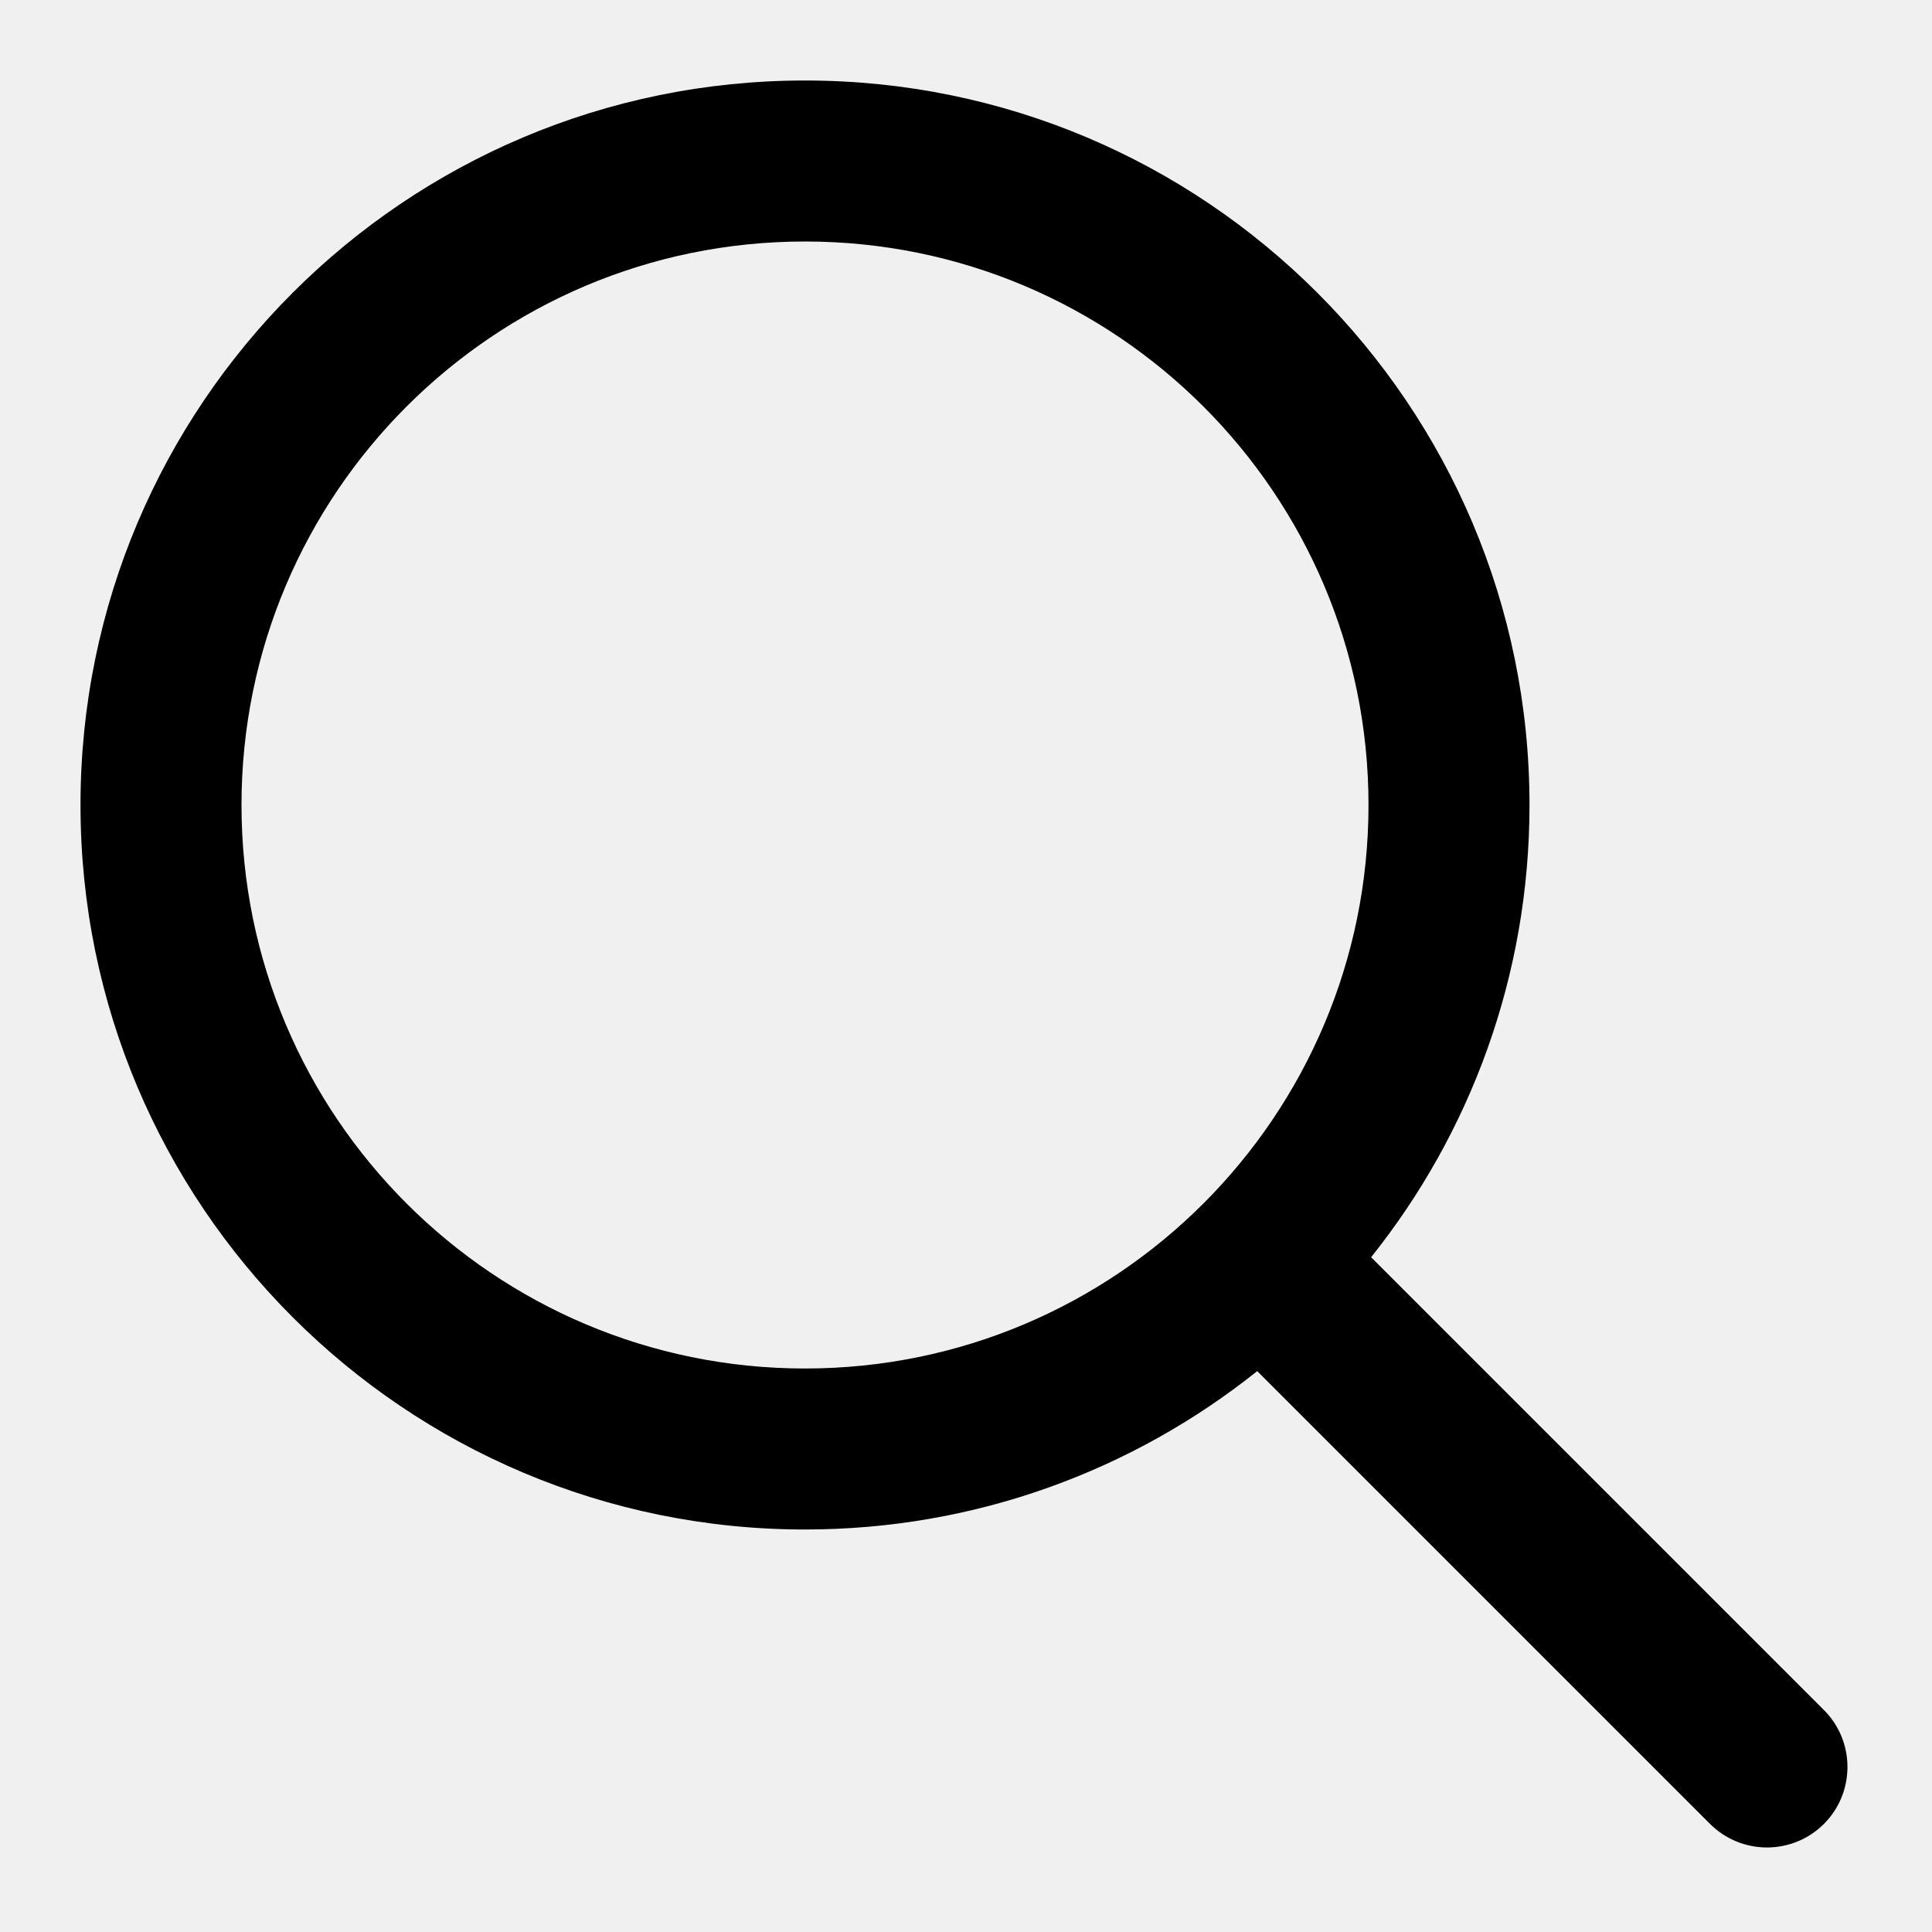
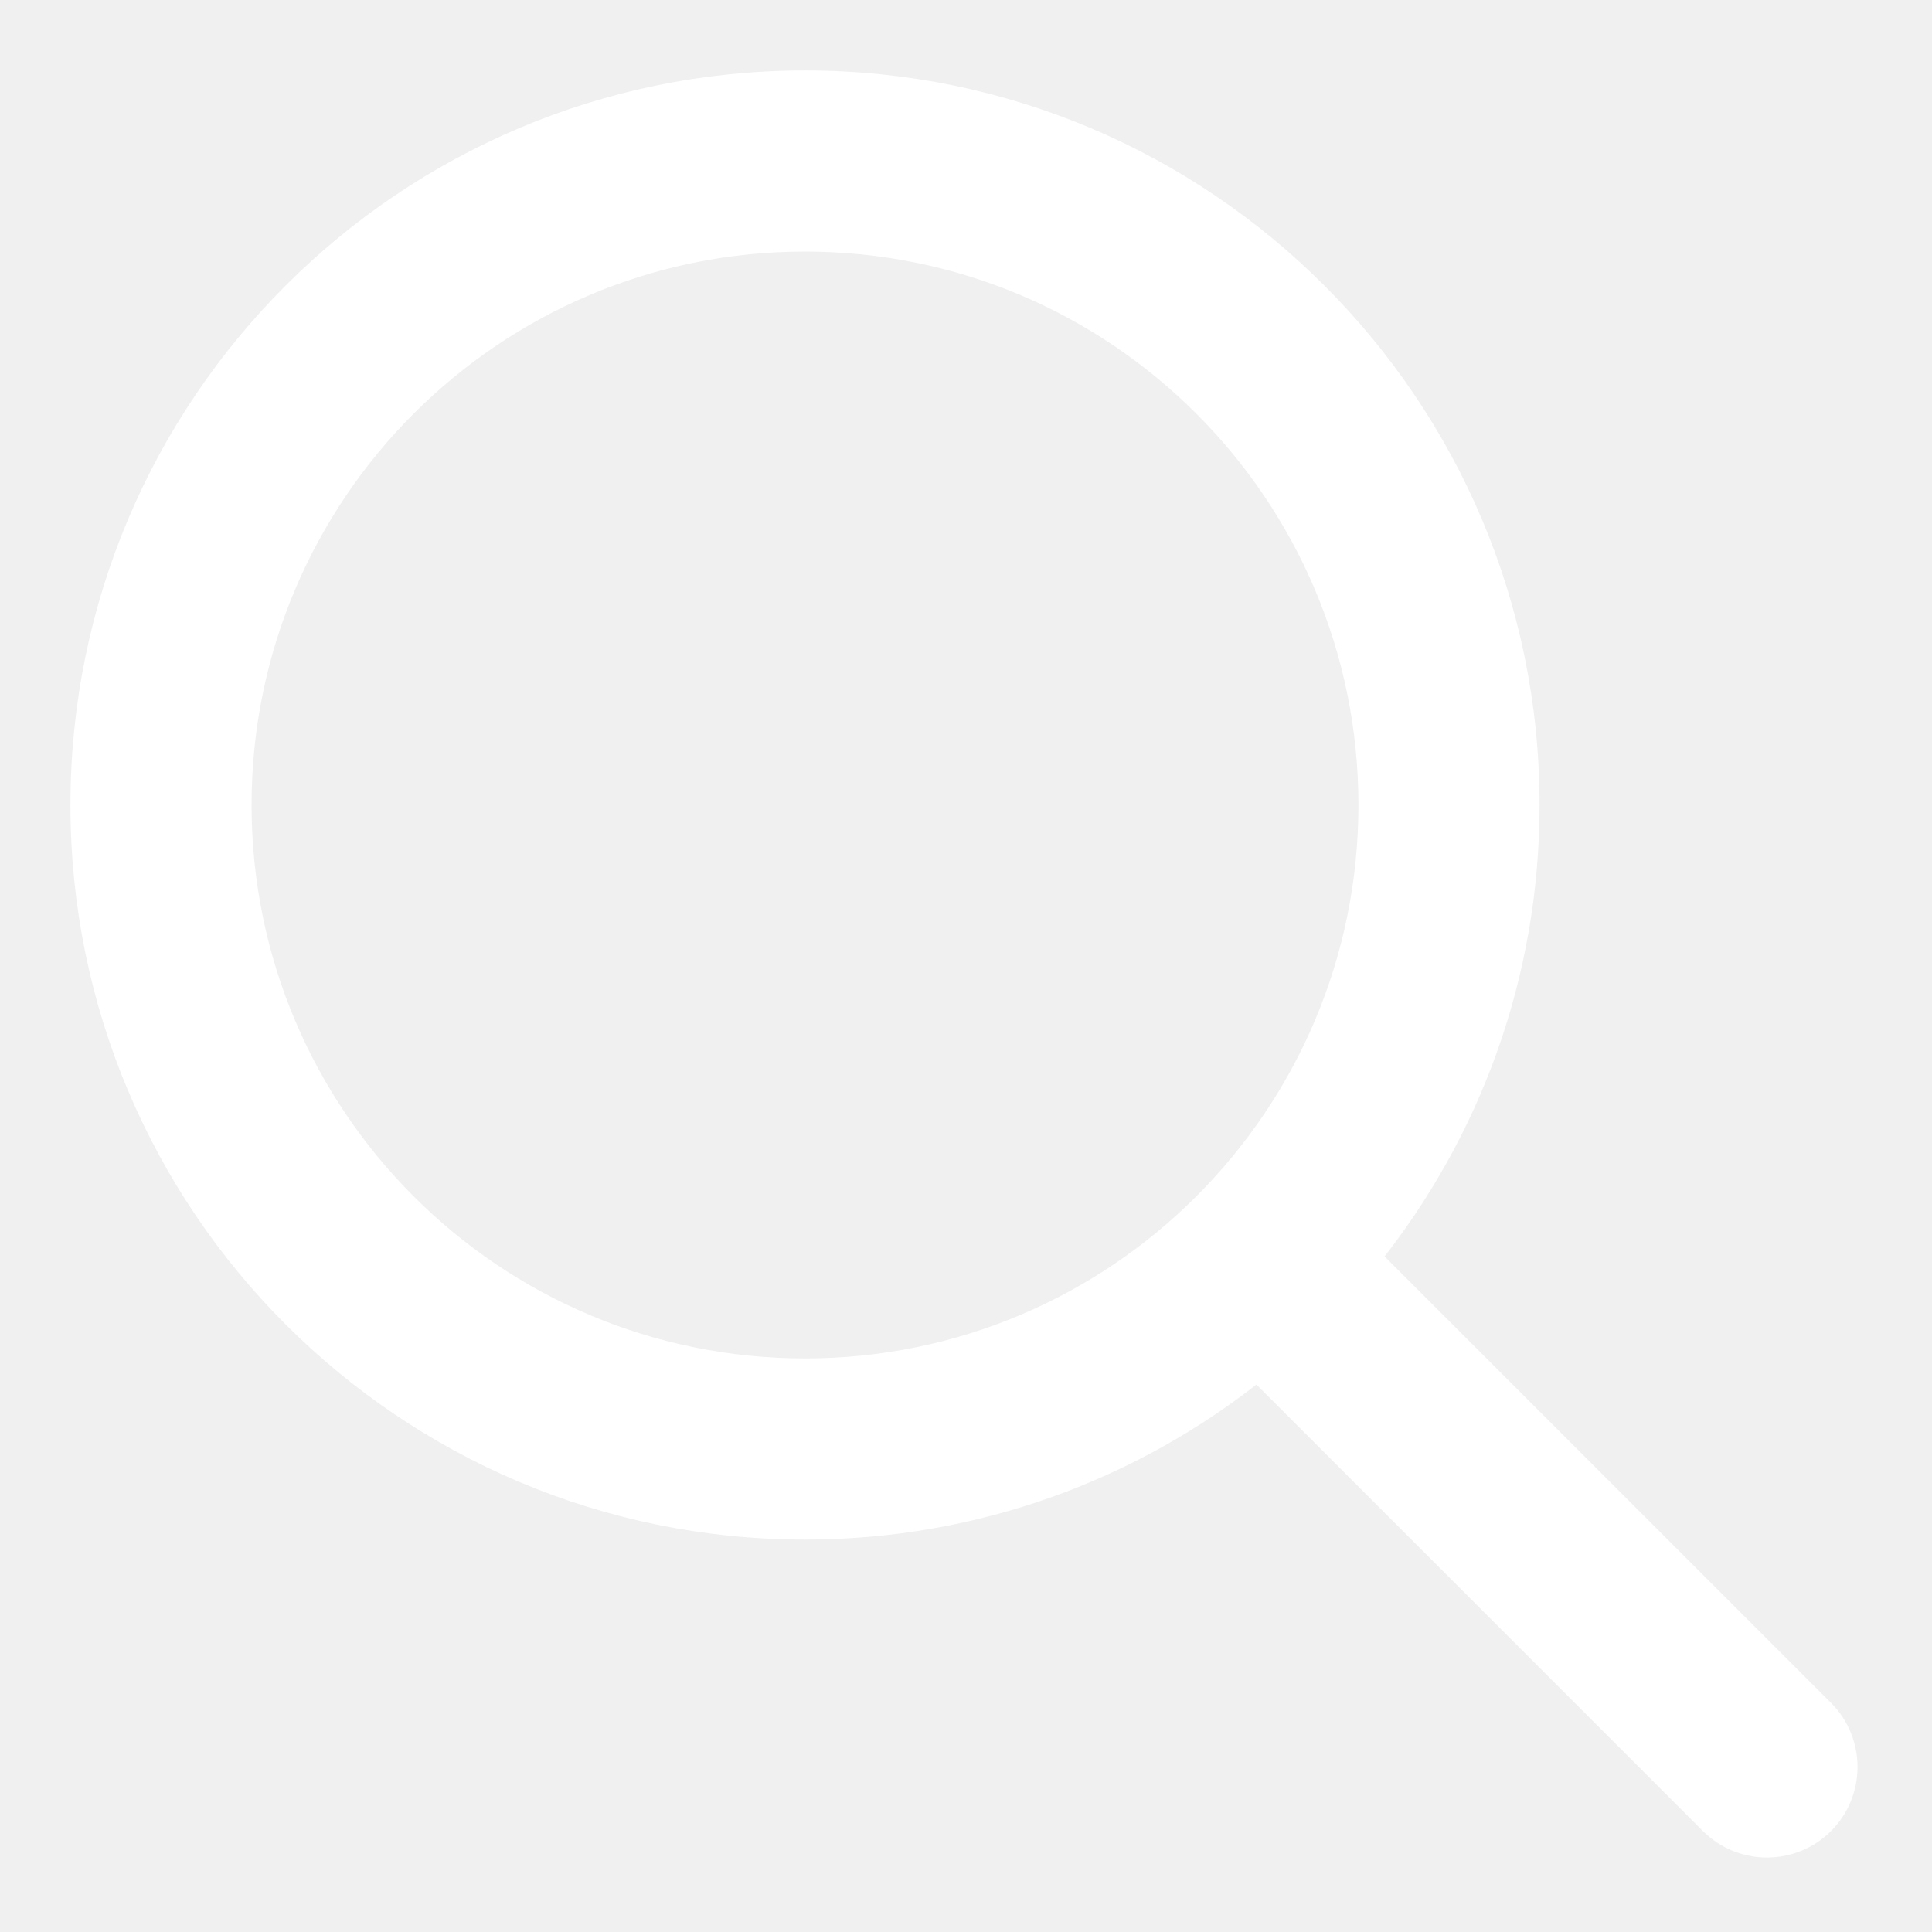
<svg xmlns="http://www.w3.org/2000/svg" enable-background="new 0 0 96 96" height="96px" id="magnifying_glass" version="1.1" viewBox="0 0 96 96" width="96px" xml:space="preserve">
-   <path d="M90.63,84.971l-22.5-22.5C73.05,56.311,76,48.5,76,40C76,20.12,59.88,4,40,4S4,20.12,4,40  s16.12,36,36,36c8.5,0,16.311-2.95,22.471-7.87l22.5,22.5c0.779,0.78,1.812,1.17,2.829,1.17c1.021,0,2.05-0.39,2.83-1.17  C92.189,89.07,92.189,86.529,90.63,84.971z M40,68c-15.464,0-28-12.536-28-28s12.536-28,28-28s28,12.536,28,28S55.464,68,40,68z" id="_x3C_Path_x3E_" />
+   <path d="M90.63,84.971l-22.5-22.5C73.05,56.311,76,48.5,76,40C76,20.12,59.88,4,40,4S4,20.12,4,40  s16.12,36,36,36c8.5,0,16.311-2.95,22.471-7.87l22.5,22.5c0.779,0.78,1.812,1.17,2.829,1.17c1.021,0,2.05-0.39,2.83-1.17  C92.189,89.07,92.189,86.529,90.63,84.971z M40,68c-15.464,0-28-12.536-28-28s12.536-28,28-28s28,12.536,28,28S55.464,68,40,68z" id="_x3C_Path_x3E_" stroke="#fff" fill="#fff" />
</svg>
